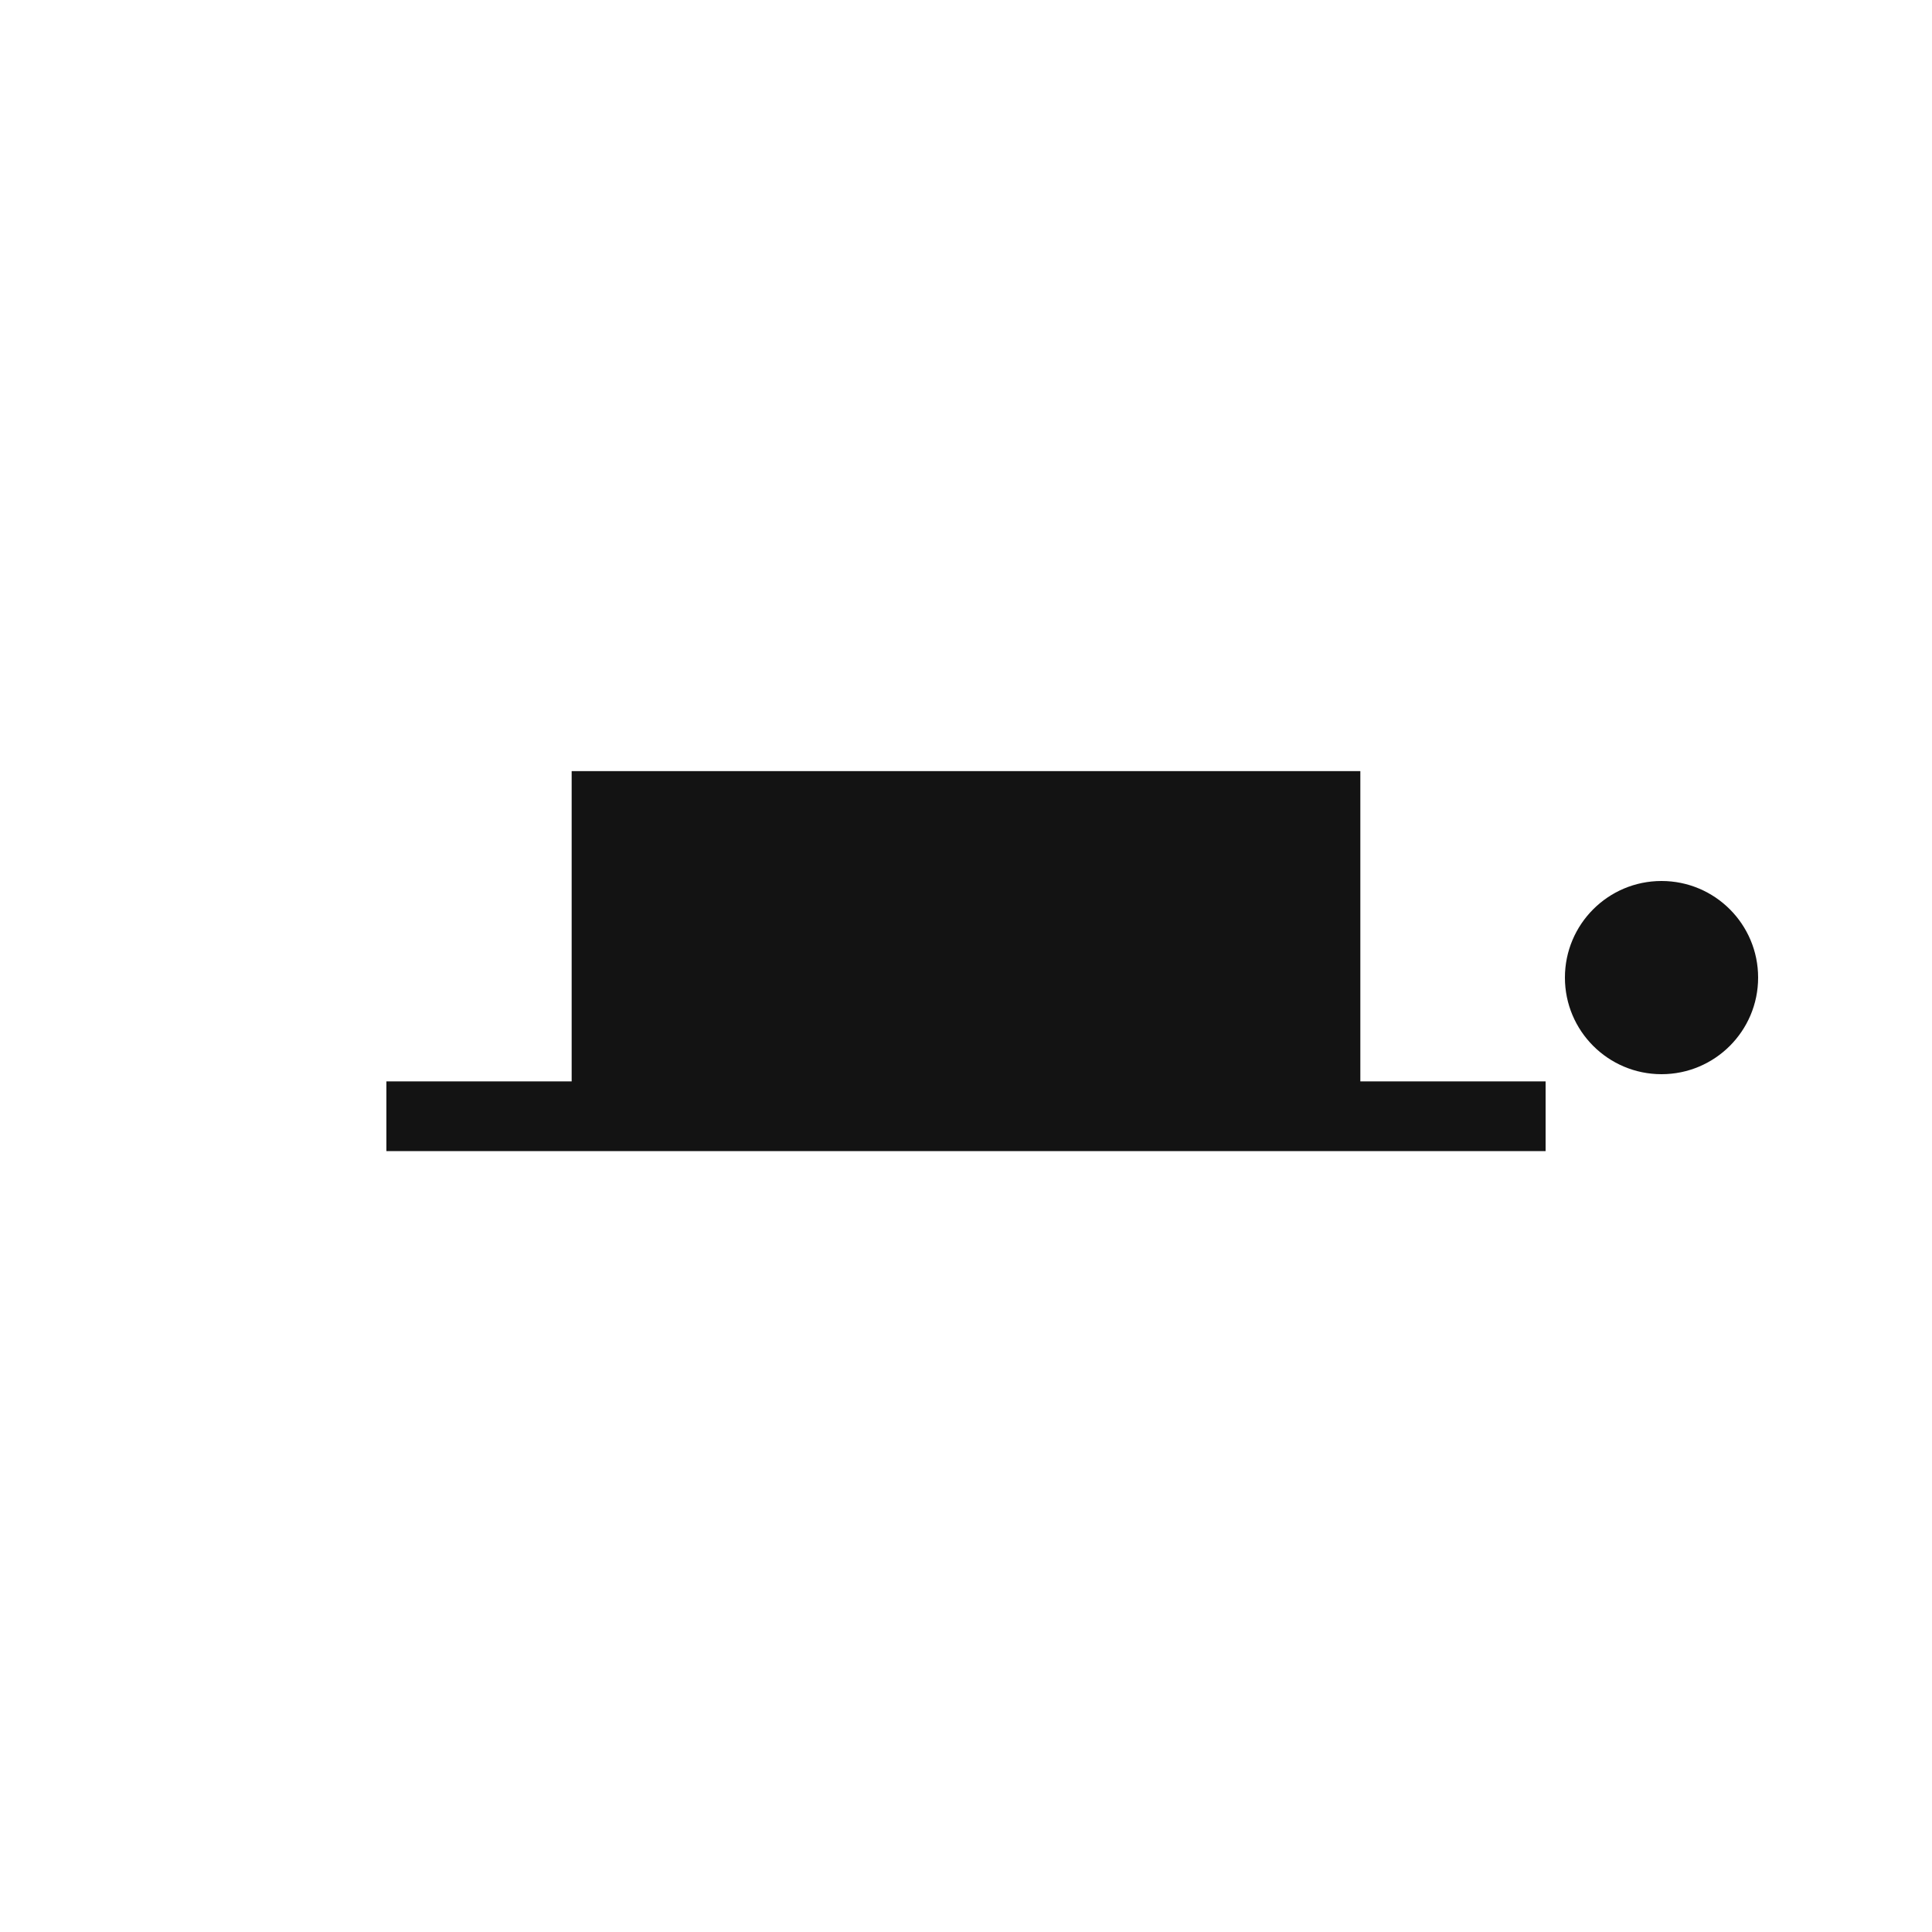
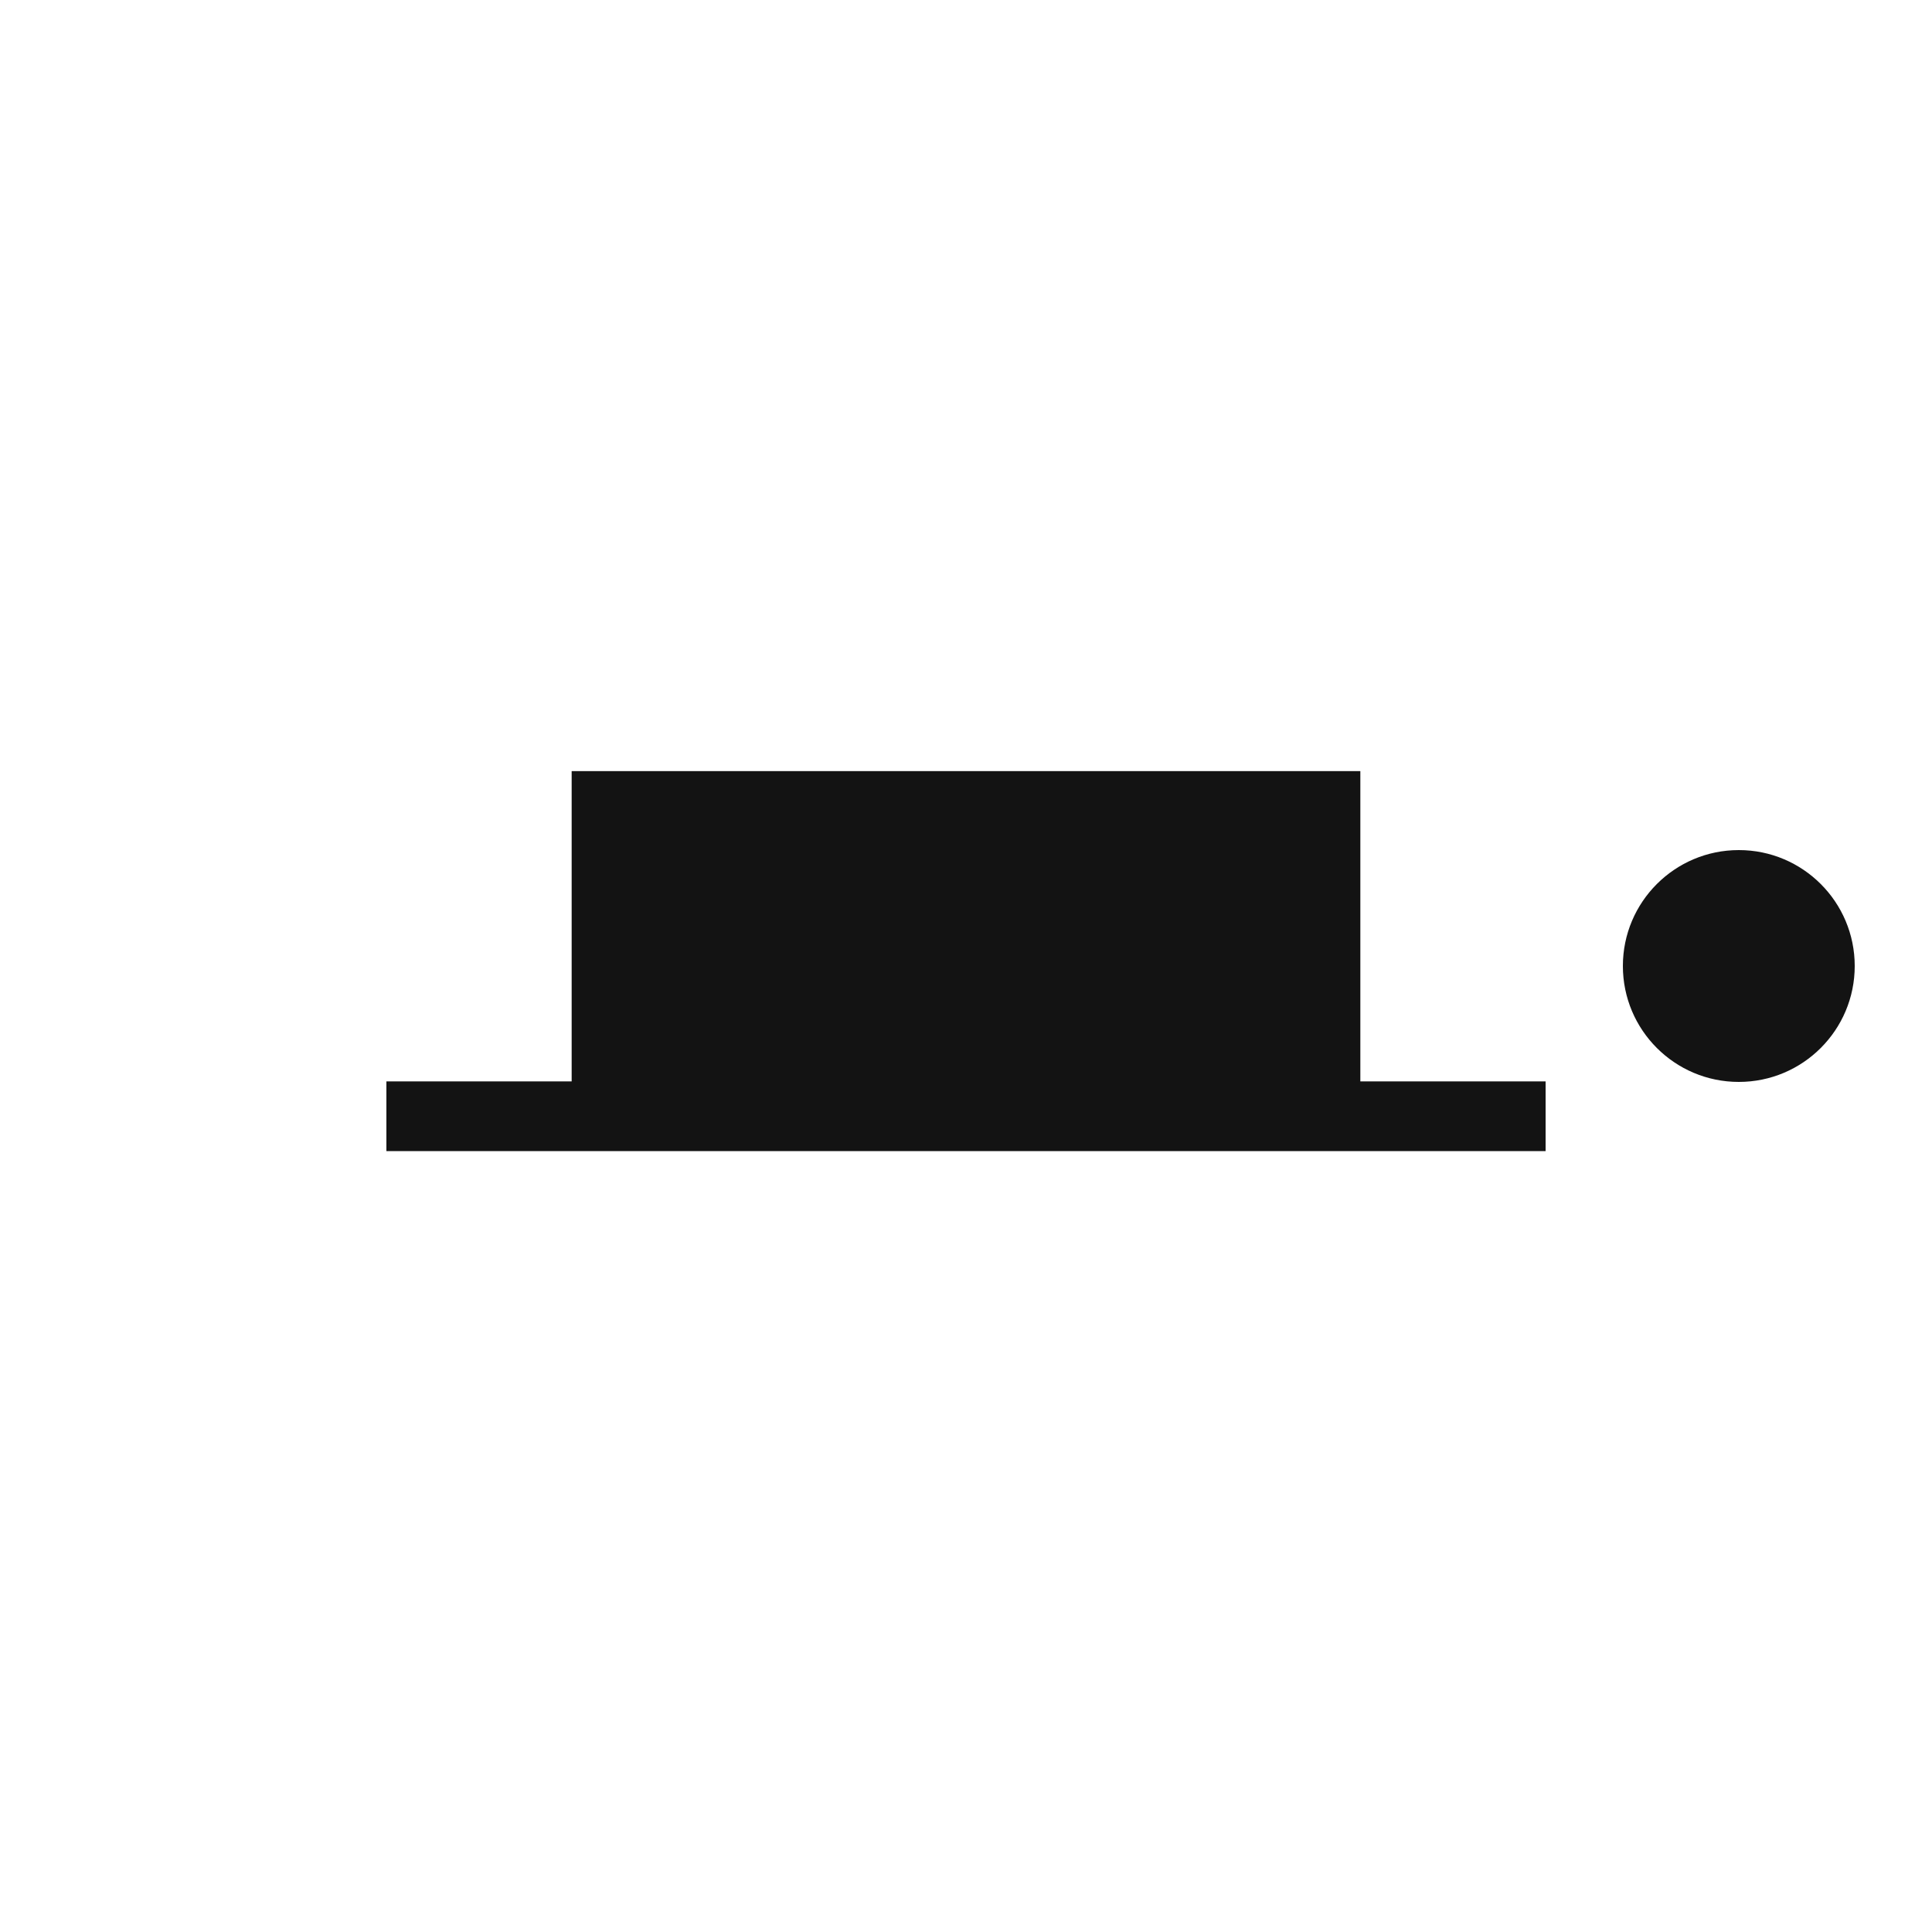
<svg xmlns="http://www.w3.org/2000/svg" width="100%" height="100%" viewBox="0 0 100 100" version="1.1" xml:space="preserve" style="fill-rule:evenodd;clip-rule:evenodd;stroke-linejoin:round;stroke-miterlimit:1.414;">
  <path d="M70.411,55.973l9.589,0l0,3.608l-60,0l0,-3.608l9.589,0l0,-16.06l40.822,0l0,16.06Z" style="fill:#131313;" />
-   <circle cx="86" cy="50.6" r="5" style="fill:#131313;" />
+   <circle cx="90" cy="50" r="6" style="fill:#131313;" />
</svg>
